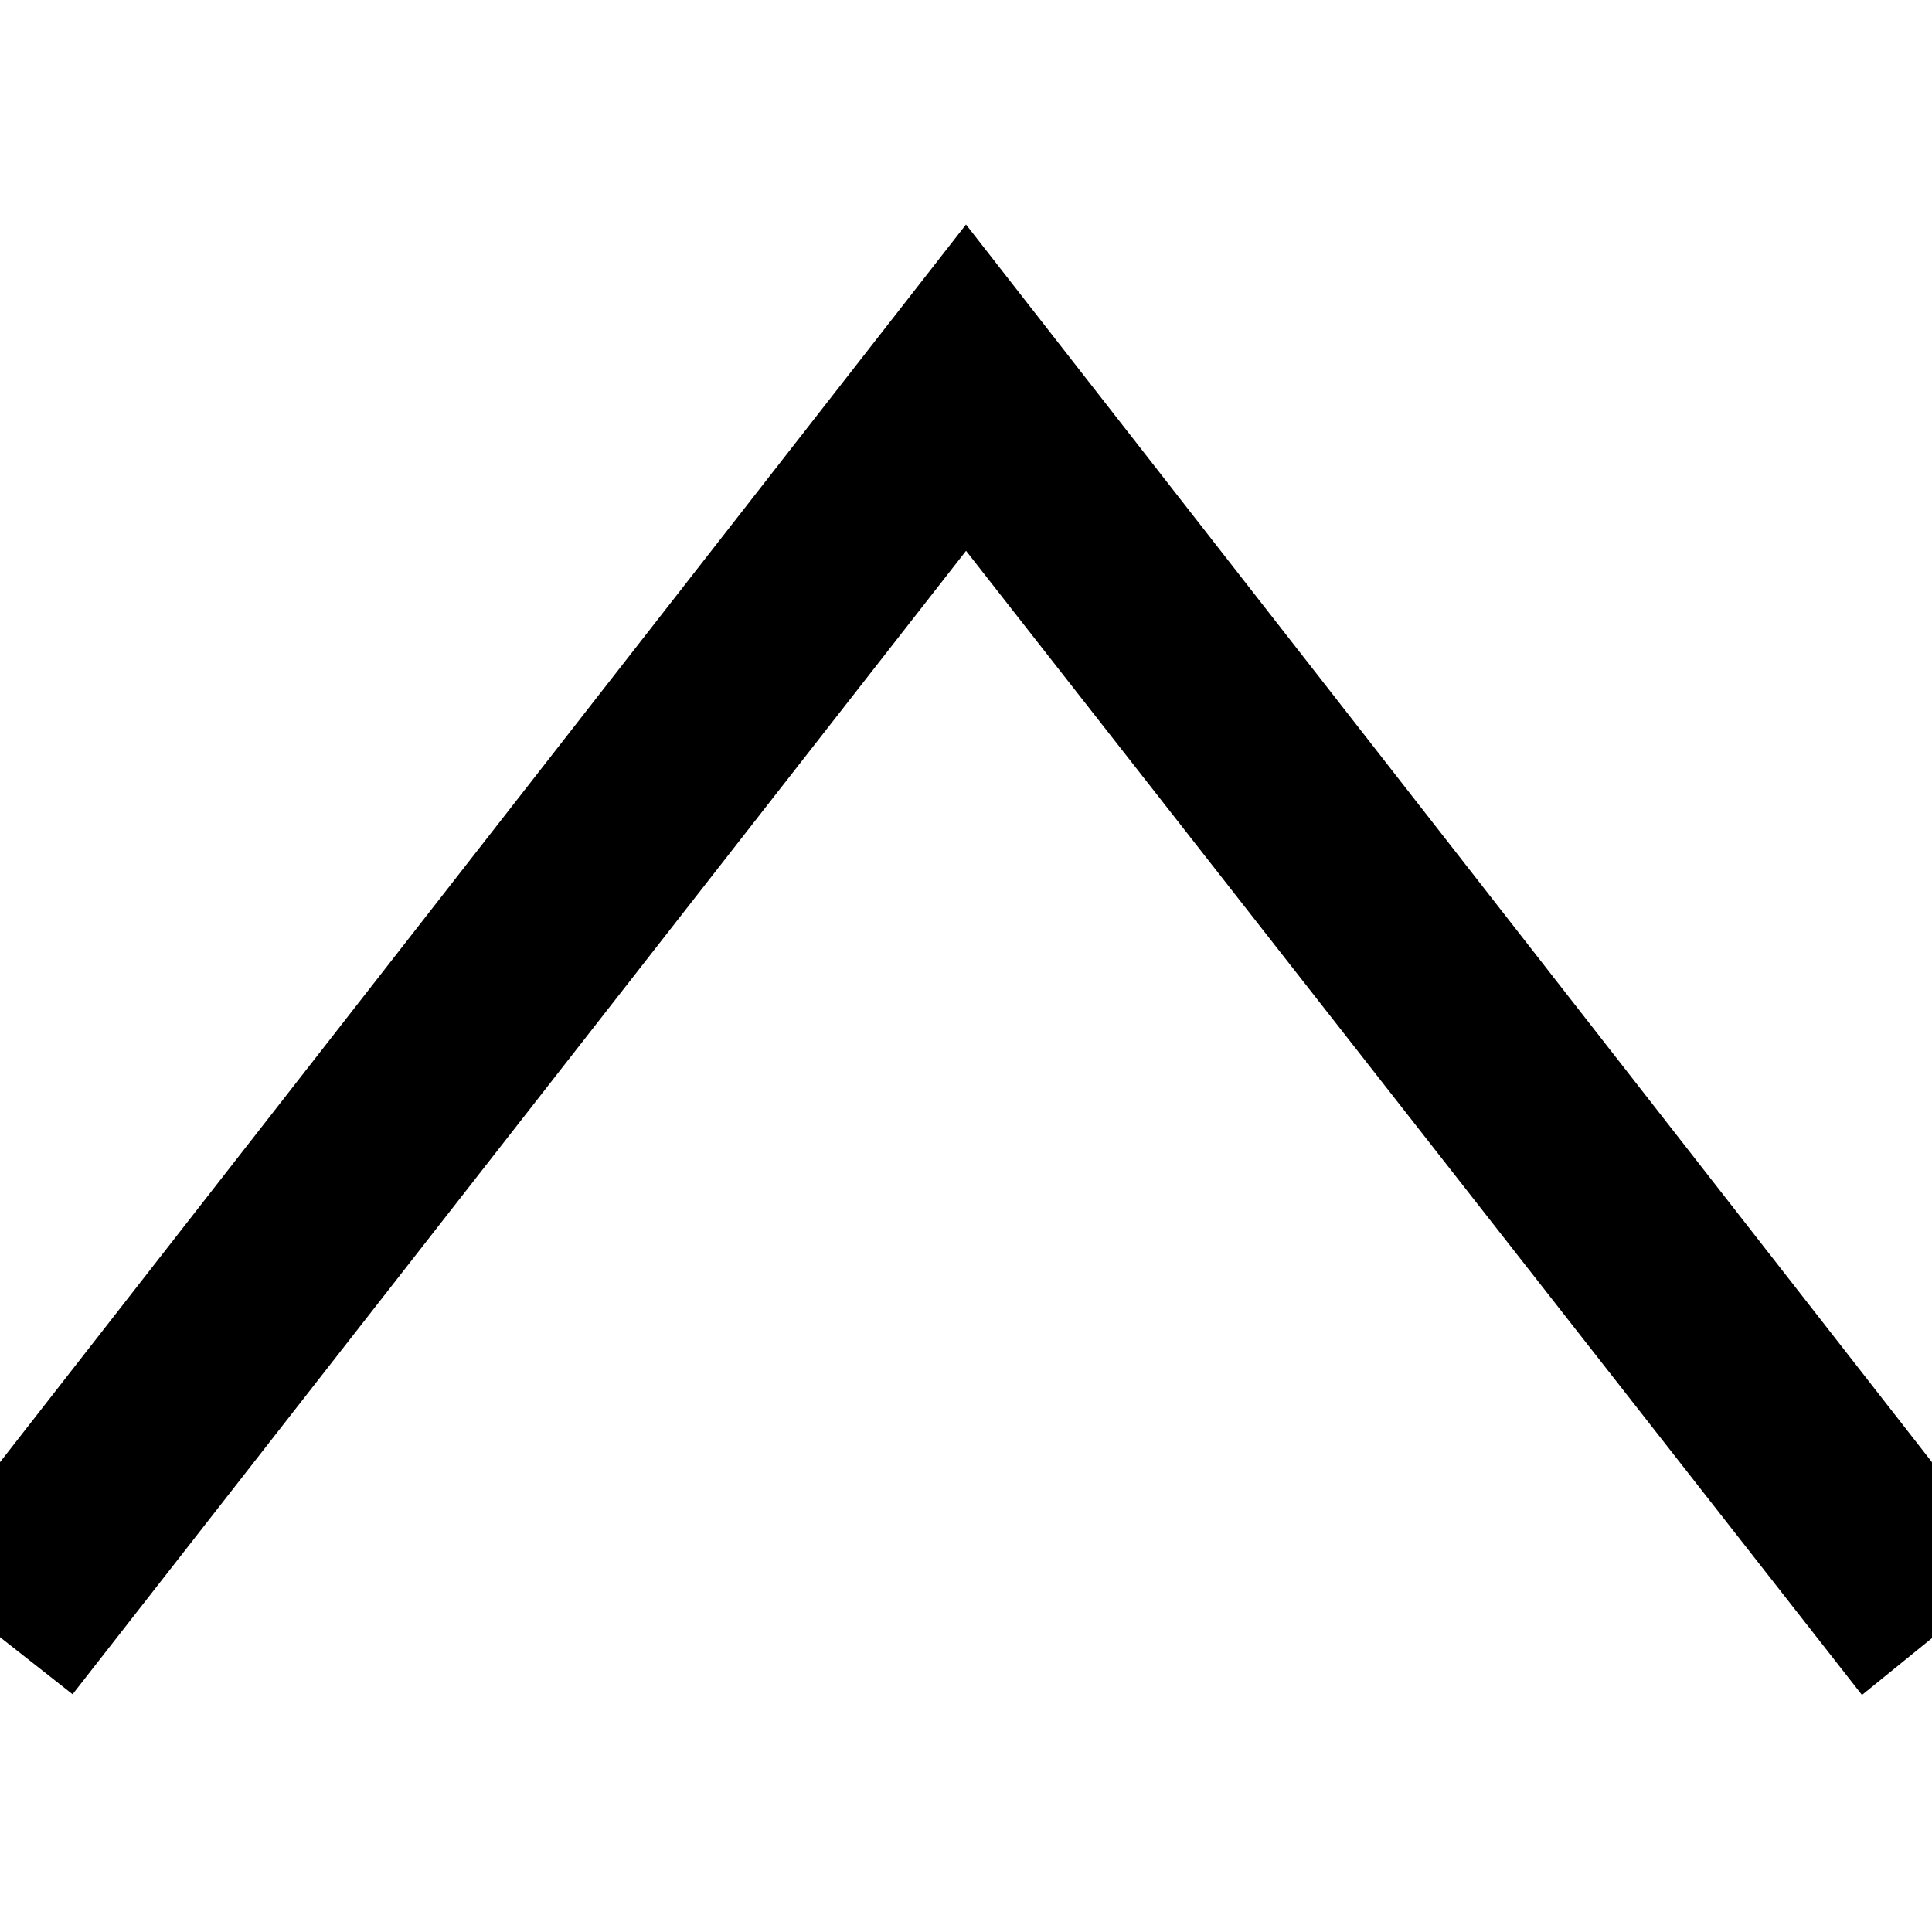
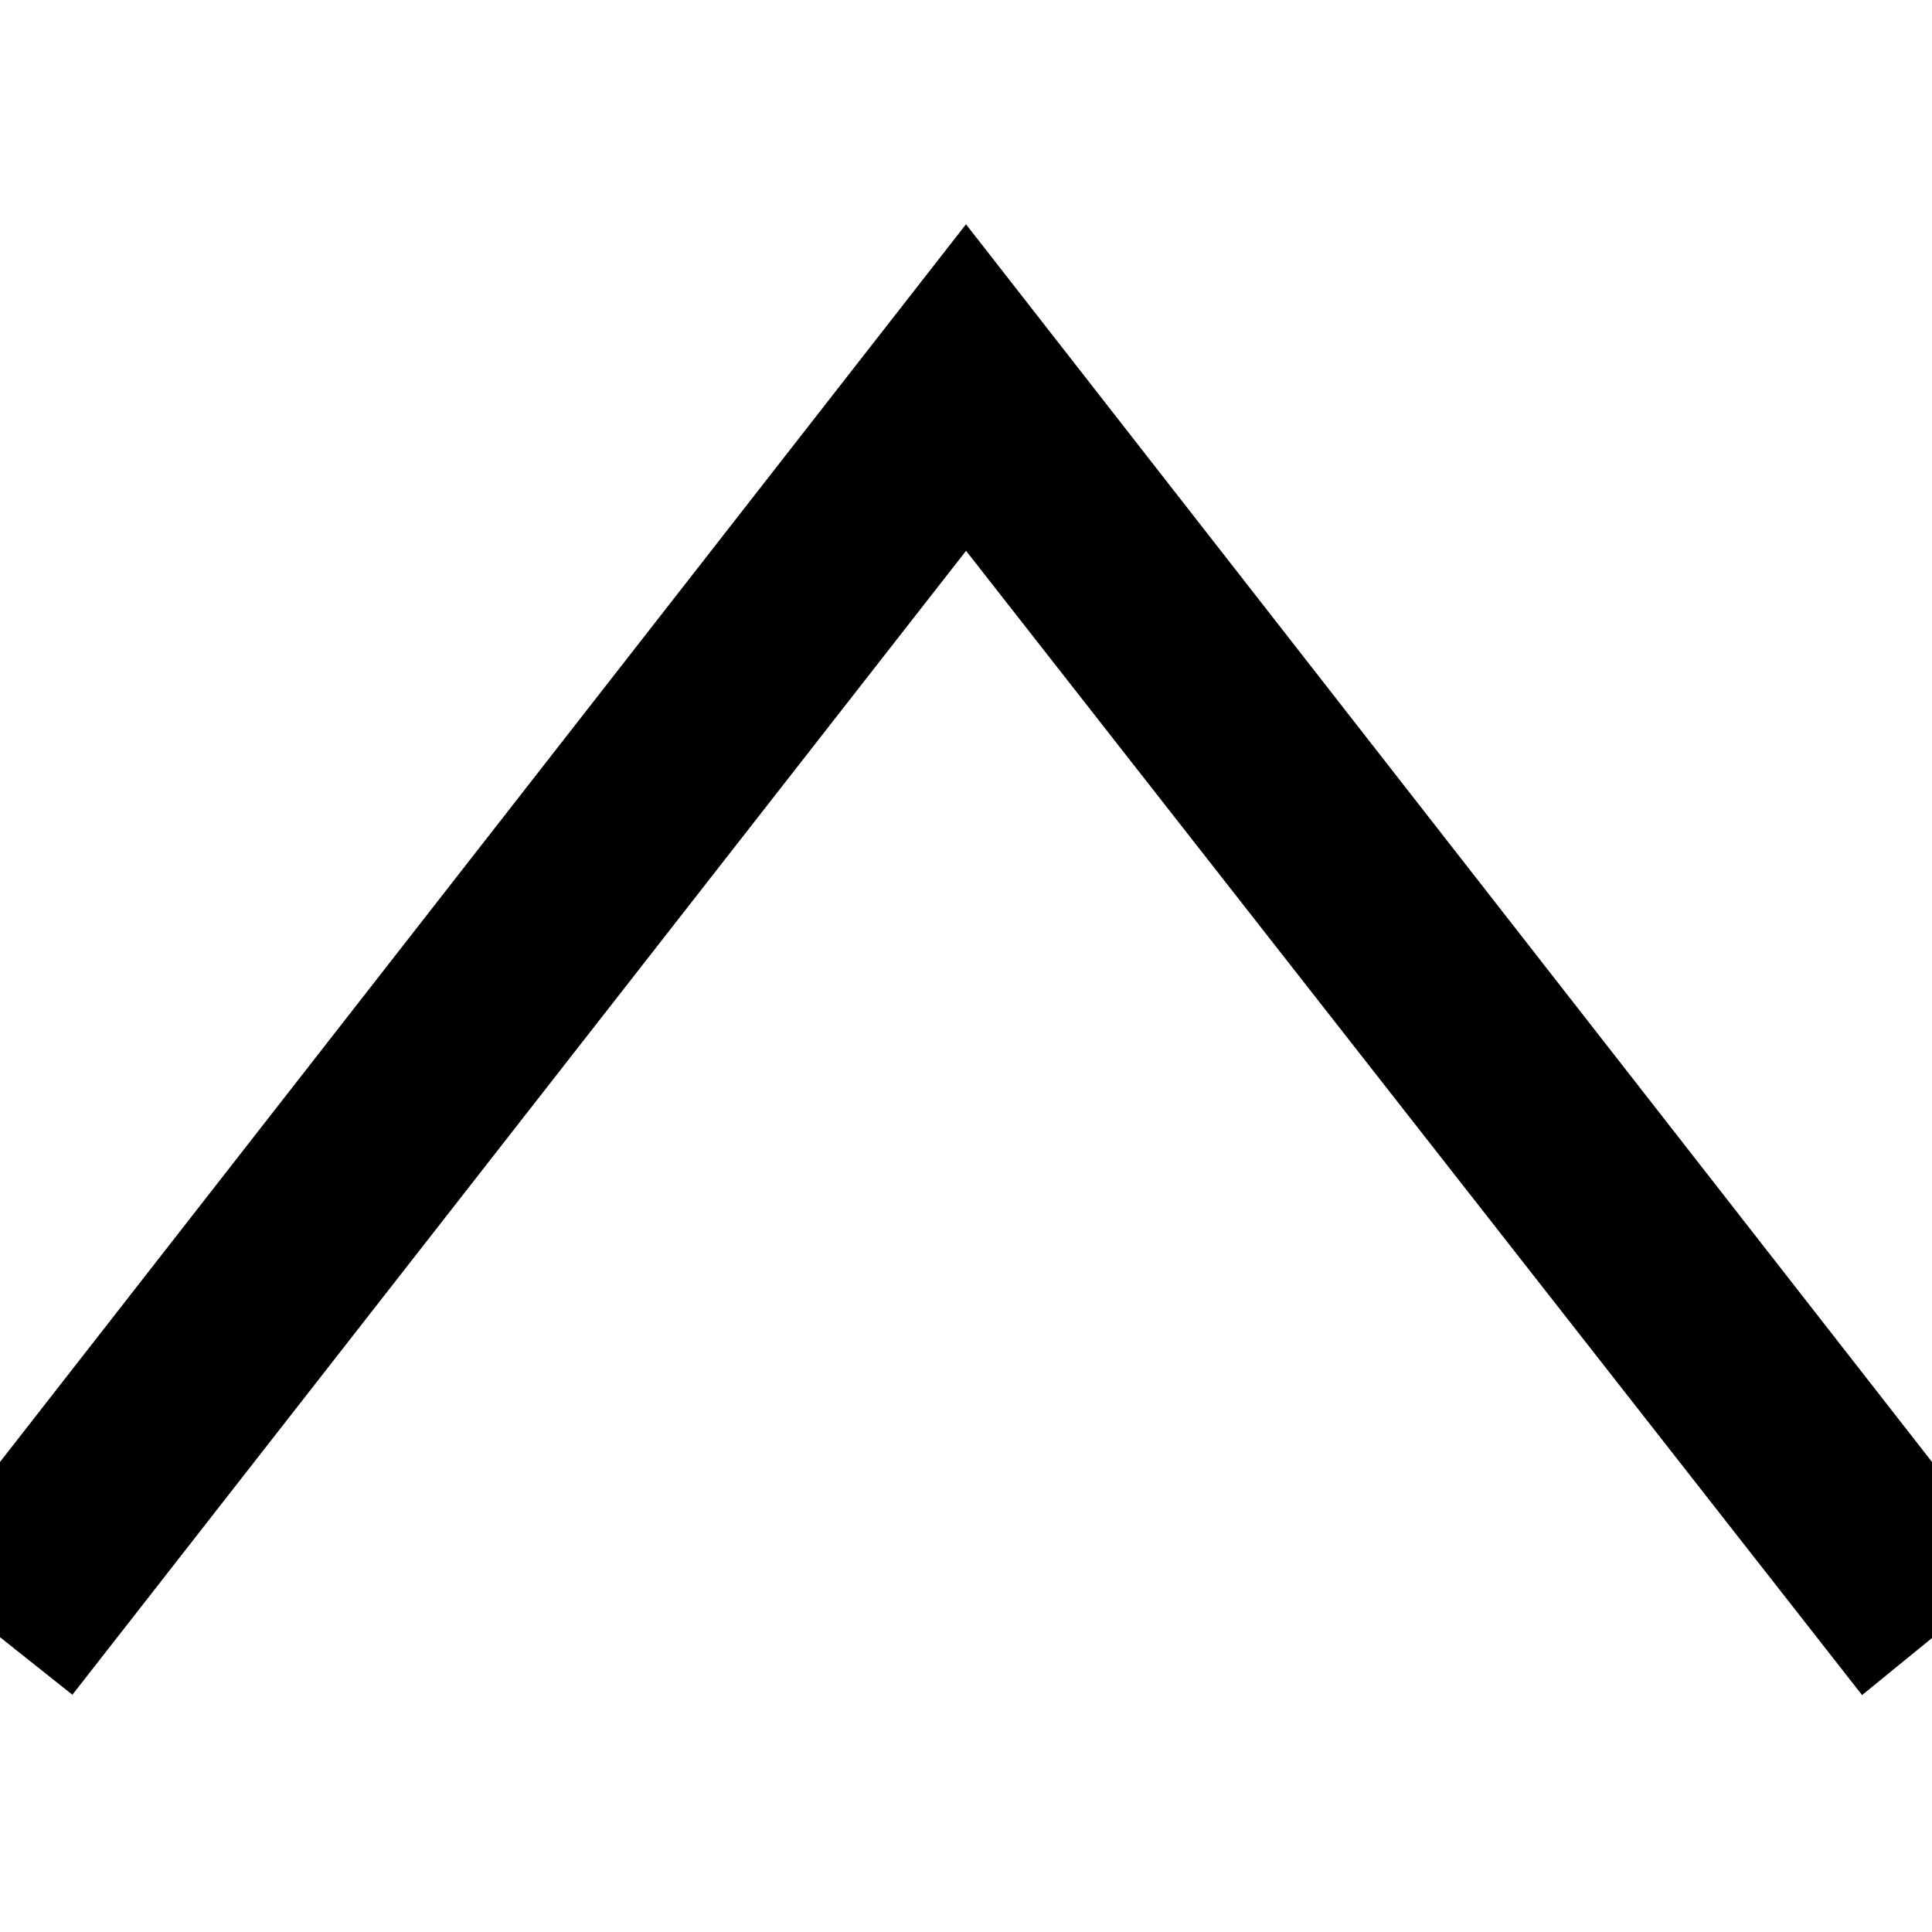
- <svg xmlns="http://www.w3.org/2000/svg" width="8px" height="8px" viewBox="0 0 8 8" version="1.1">
-   <path fill-rule="evenodd" clip-rule="evenodd" fill="currentColor" stroke="currentColor" stroke-width="0.5" d="M 7.75 6.664 L 4 1.875 L 0.258 6.664 L 0 6.461 L 4 1.336 L 8 6.461 Z M 7.75 6.664 " />
+ <svg xmlns="http://www.w3.org/2000/svg" width="8" height="8">
+   <path fill="currentColor" fill-rule="evenodd" stroke="currentColor" stroke-width=".5" d="M7.75 6.664 4 1.875.258 6.665 0 6.46l4-5.125L8 6.46Zm0 0" clip-rule="evenodd" />
</svg>
